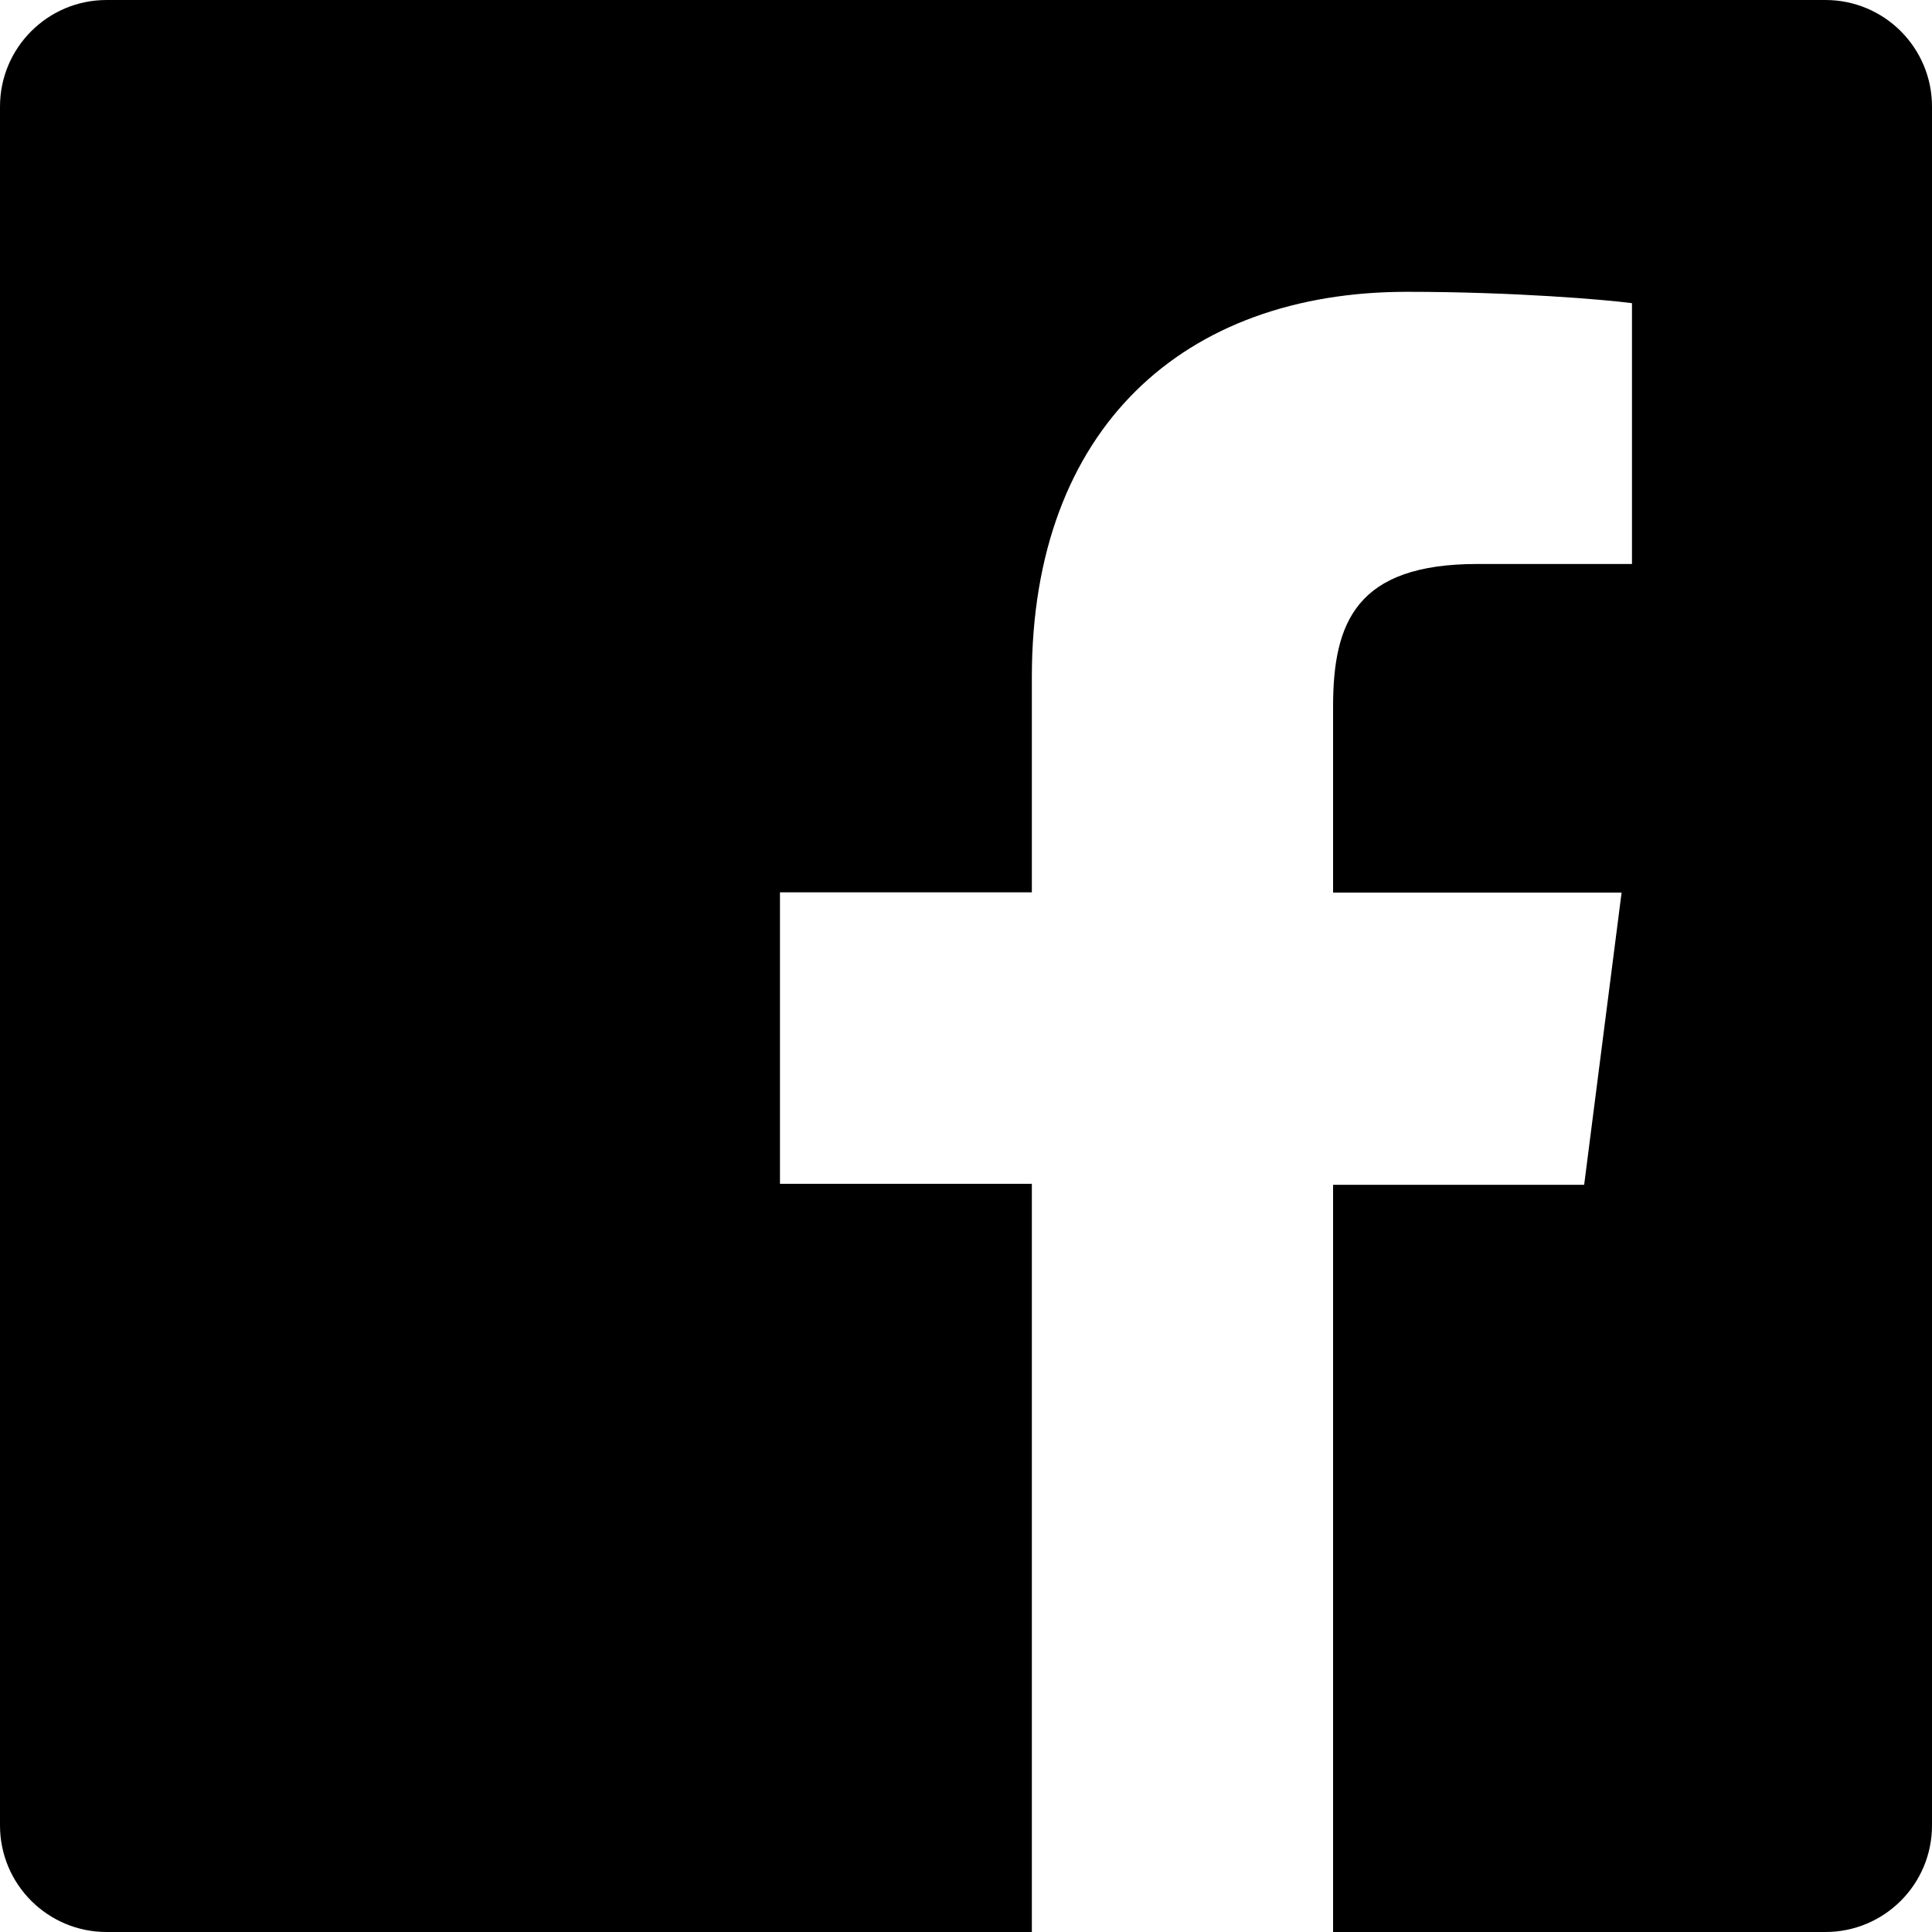
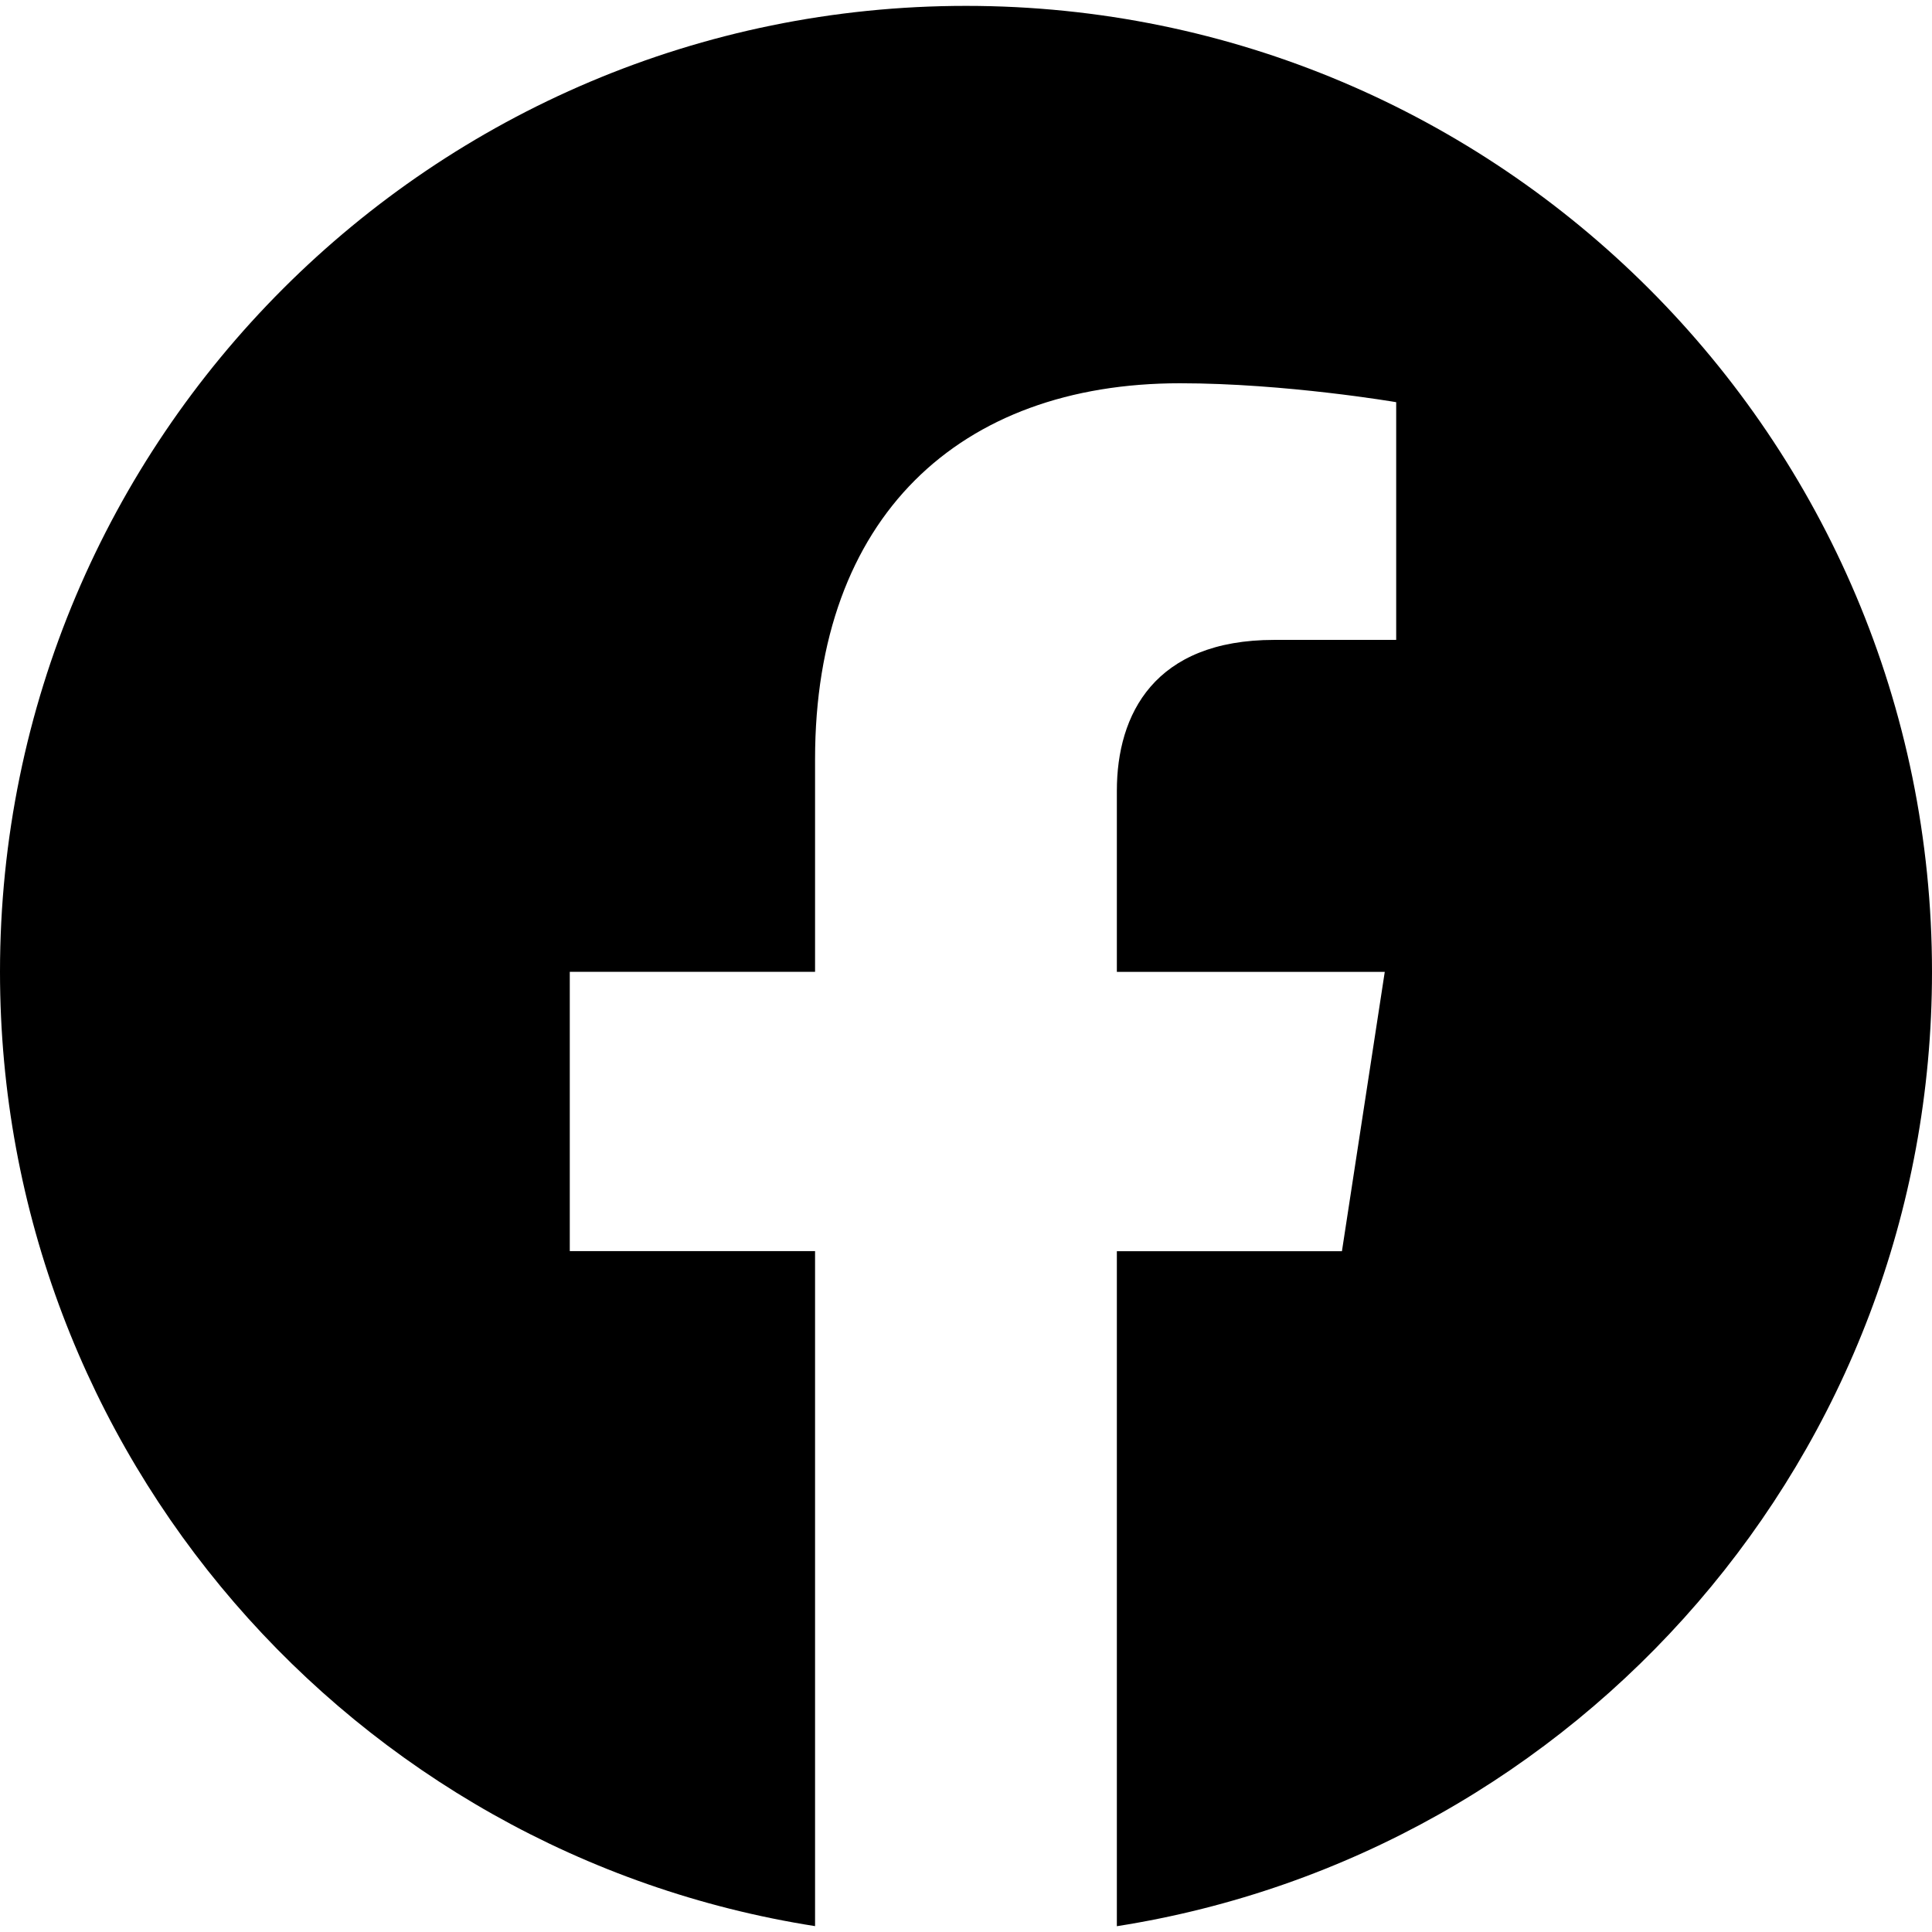
<svg xmlns="http://www.w3.org/2000/svg" role="img" height="24px" width="24px" aria-label="Facebook" viewBox="0 0 24 24">
-   <path d="M22.676 0H1.324C.593 0 0 .593 0 1.324v21.352C0 23.408.593 24 1.324 24h11.494v-9.294H9.689v-3.621h3.129V8.41c0-3.099 1.894-4.785 4.659-4.785 1.325 0 2.464.097 2.796.141v3.24h-1.921c-1.5 0-1.792.721-1.792 1.771v2.311h3.584l-.465 3.63H16.56V24h6.115c.733 0 1.325-.592 1.325-1.324V1.324C24 .593 23.408 0 22.676 0" />
+   <path d="M24 12.073c0-6.627-5.373-12-12-12s-12 5.373-12 12c0 5.99 4.388 10.954 10.125 11.854v-8.385H7.078v-3.47h3.047V9.43c0-3.007 1.792-4.669 4.533-4.669 1.312 0 2.686.235 2.686.235v2.953H15.83c-1.491 0-1.956.925-1.956 1.874v2.25h3.328l-.532 3.47h-2.796v8.385C19.612 23.027 24 18.062 24 12.073z" />
</svg>
